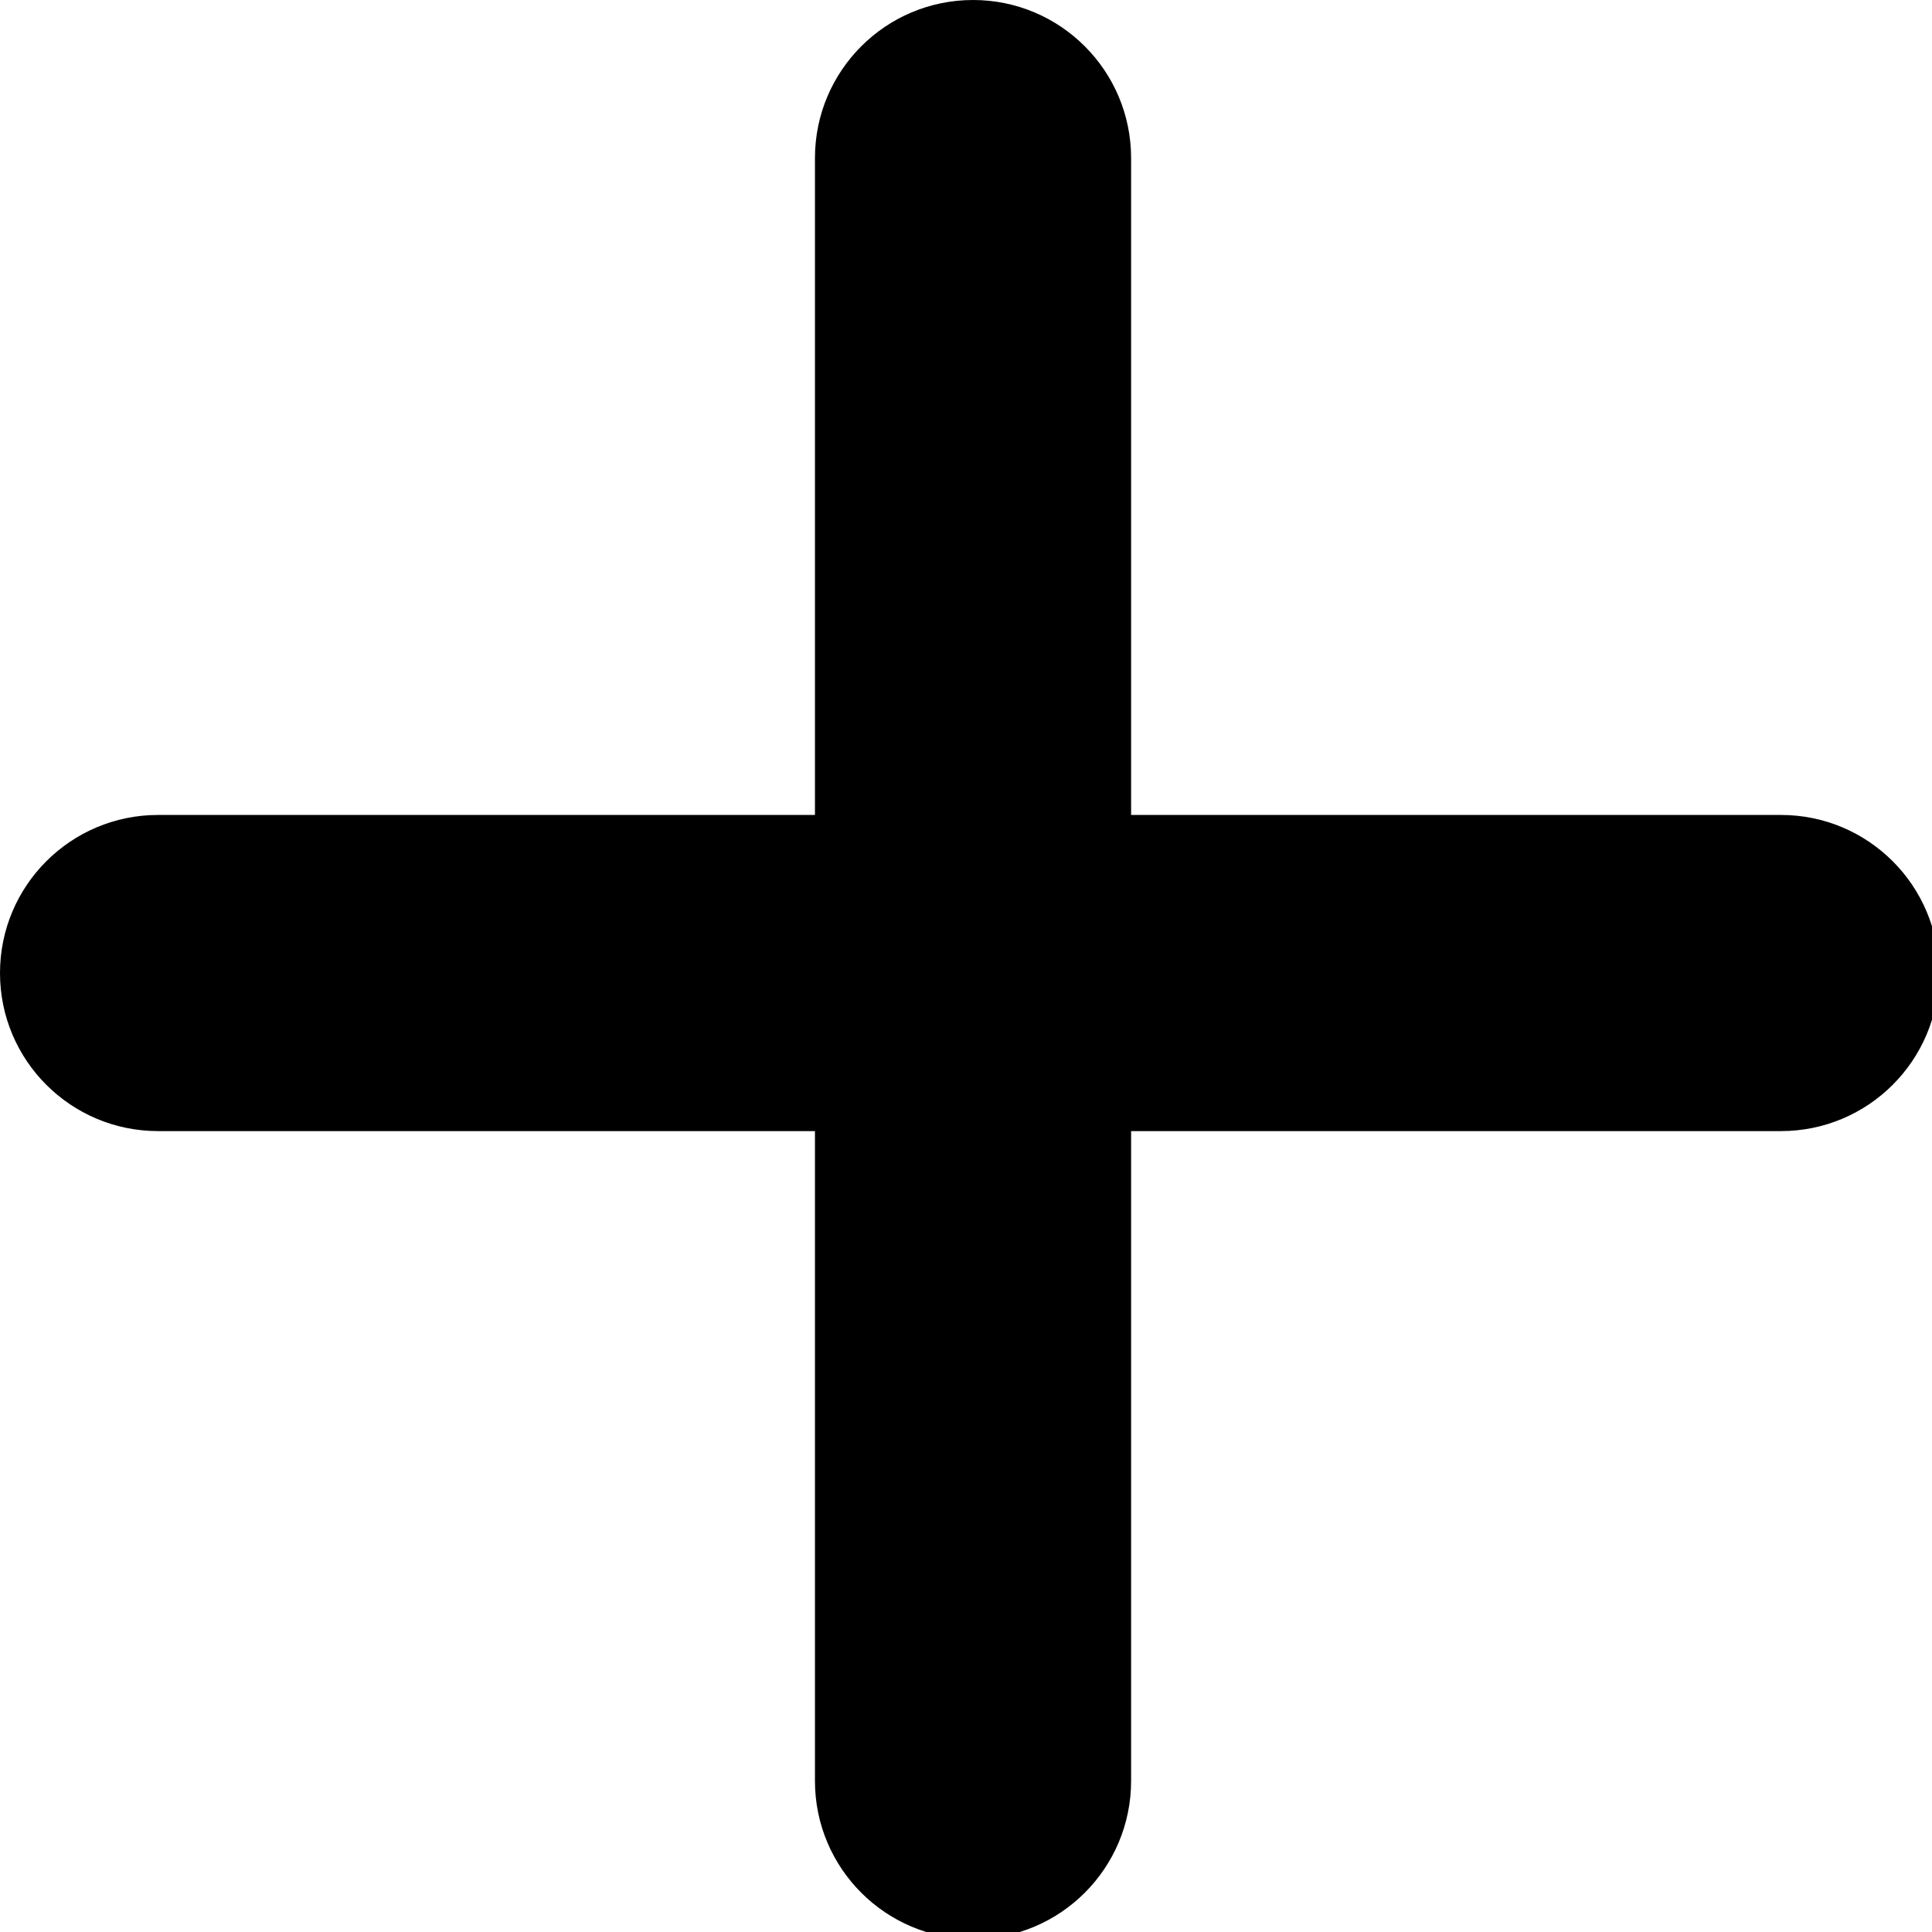
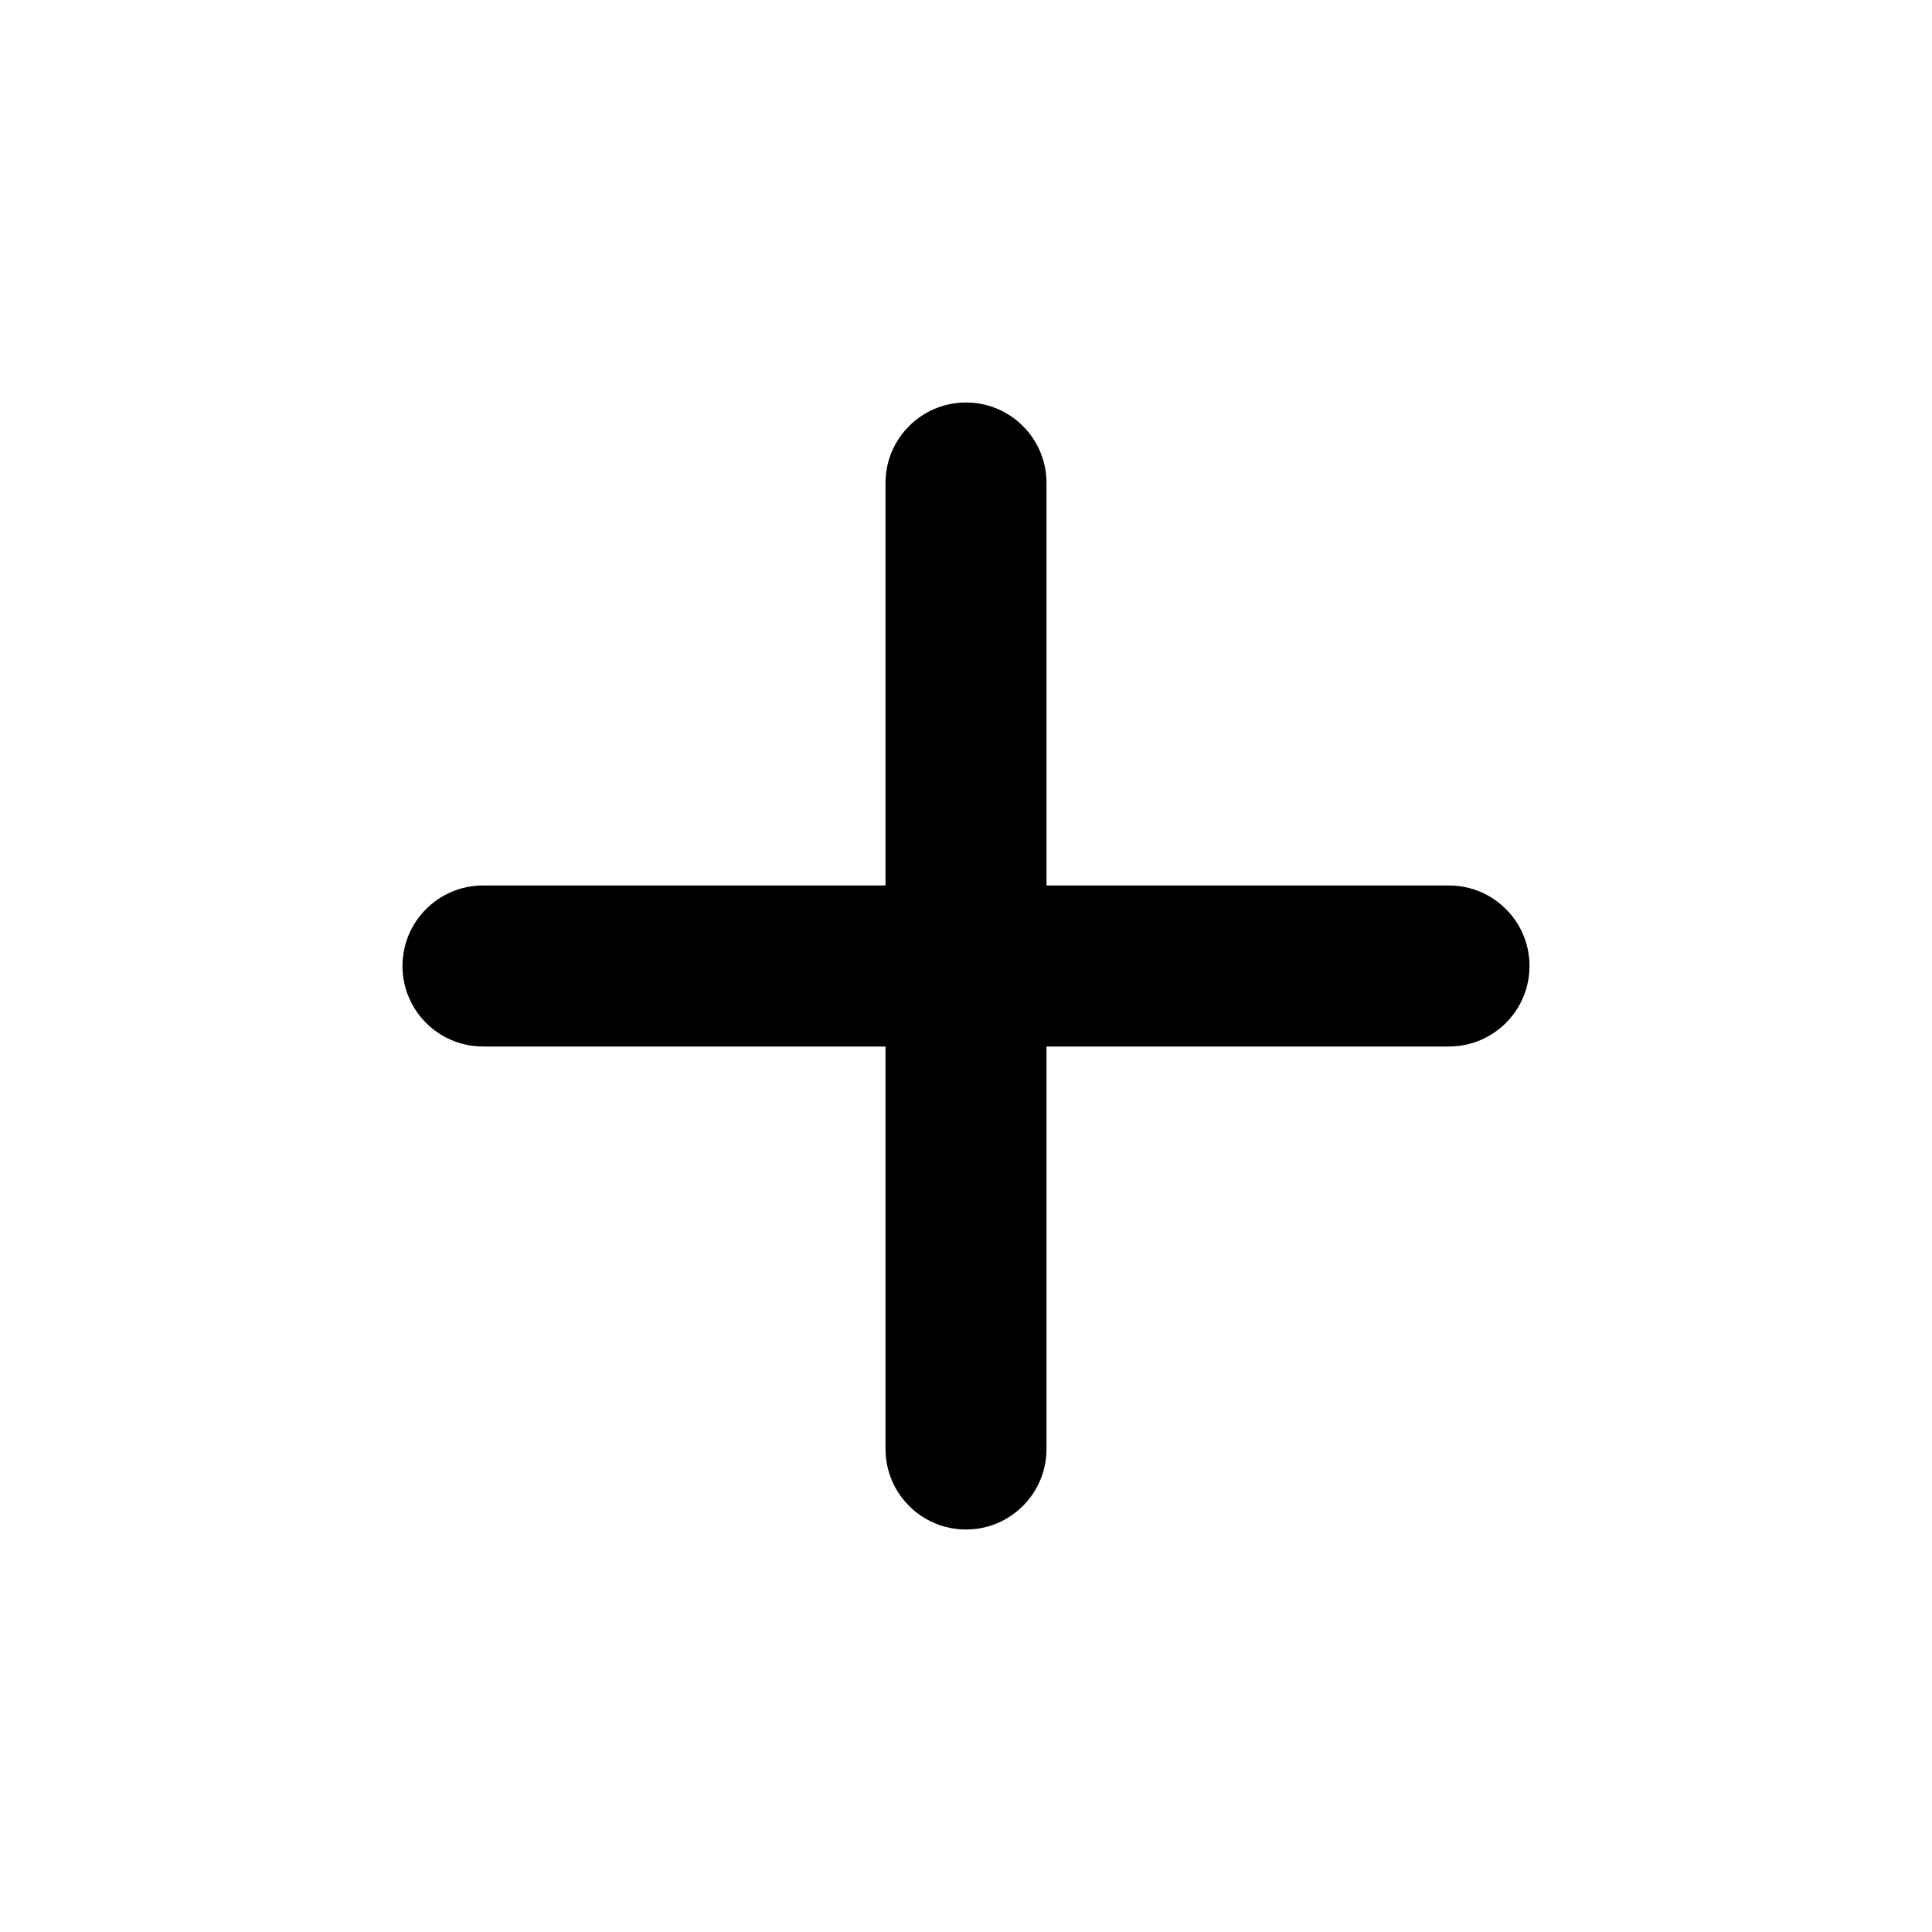
- <svg xmlns="http://www.w3.org/2000/svg" width="11" height="11" viewBox="0 0 11 11">
-   <path d="M6.44 4.64h3.7a.9.9 0 1 1 0 1.8h-3.7v3.7a.9.9 0 1 1-1.8 0v-3.7H.9a.9.9 0 0 1 0-1.8h3.74V.9a.9.9 0 0 1 1.8 0v3.74z" />
+ <svg xmlns="http://www.w3.org/2000/svg" viewBox="0 0 24 24">
+   <path fill-rule="evenodd" clip-rule="evenodd" d="M12 5a1 1 0 0 0-1 1v5H6a1 1 0 1 0 0 2h5v5a1 1 0 1 0 2 0v-5h5a1 1 0 1 0 0-2h-5V6a1 1 0 0 0-1-1Z" />
</svg>
